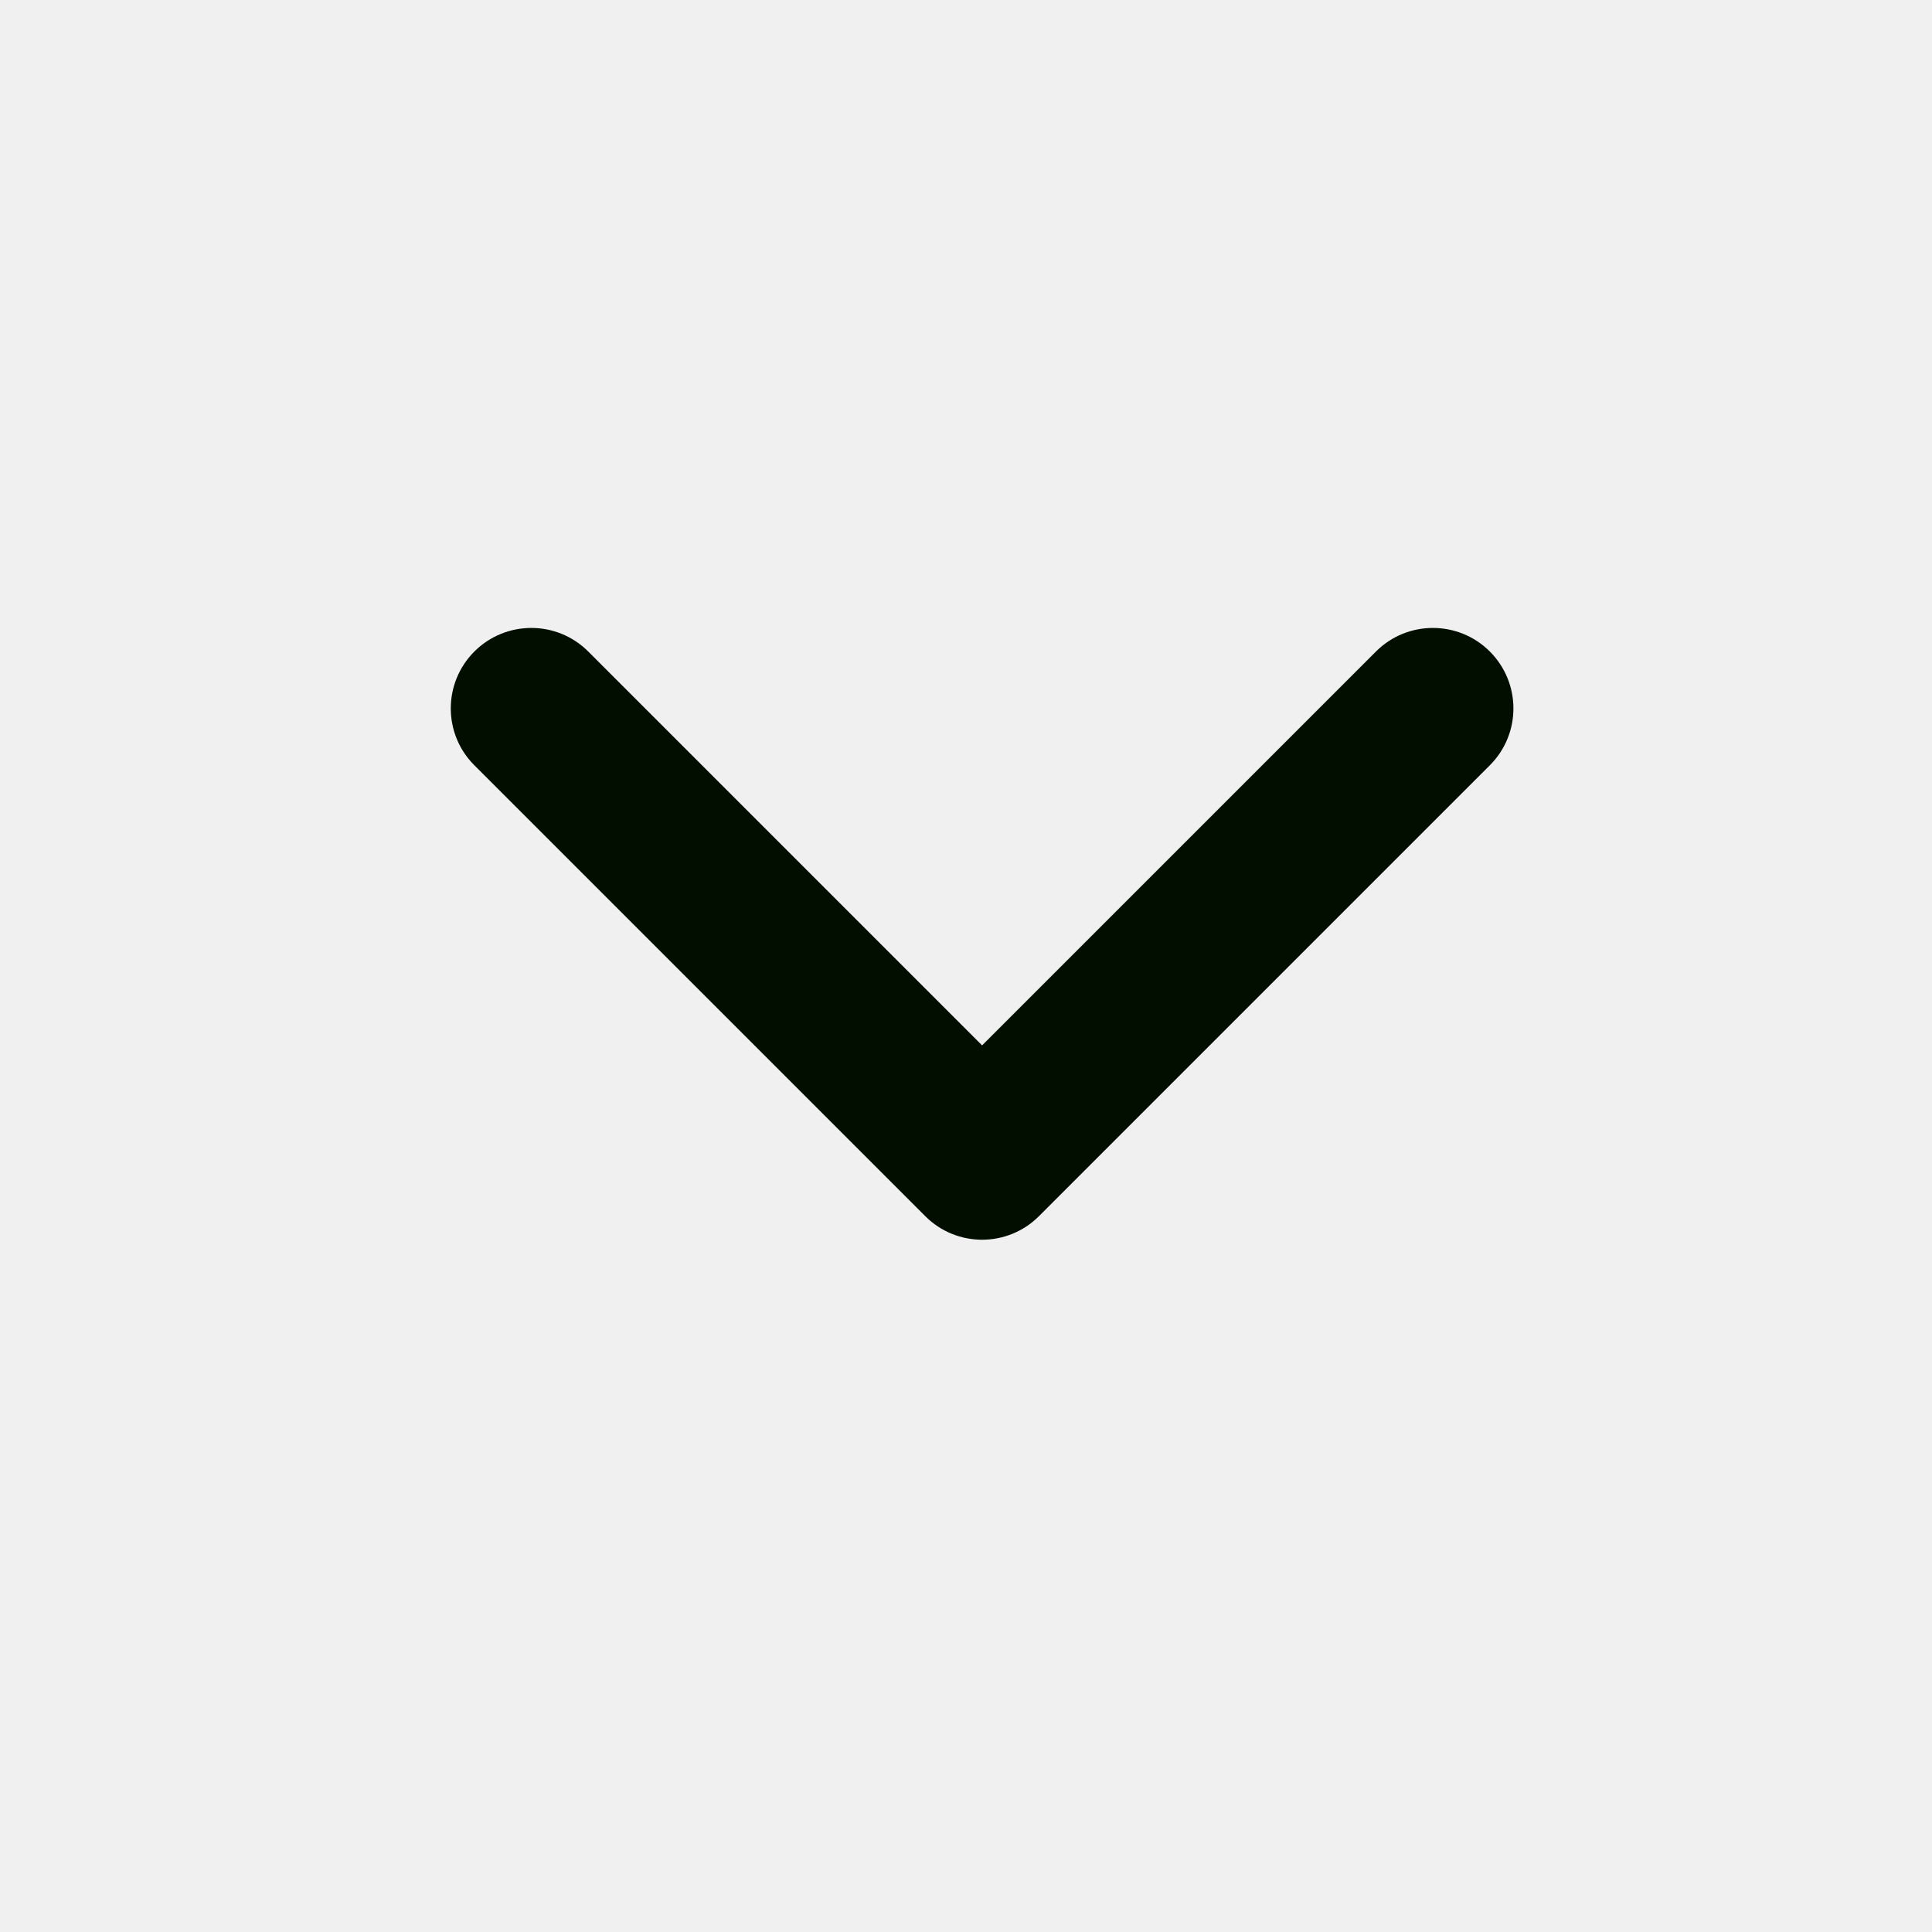
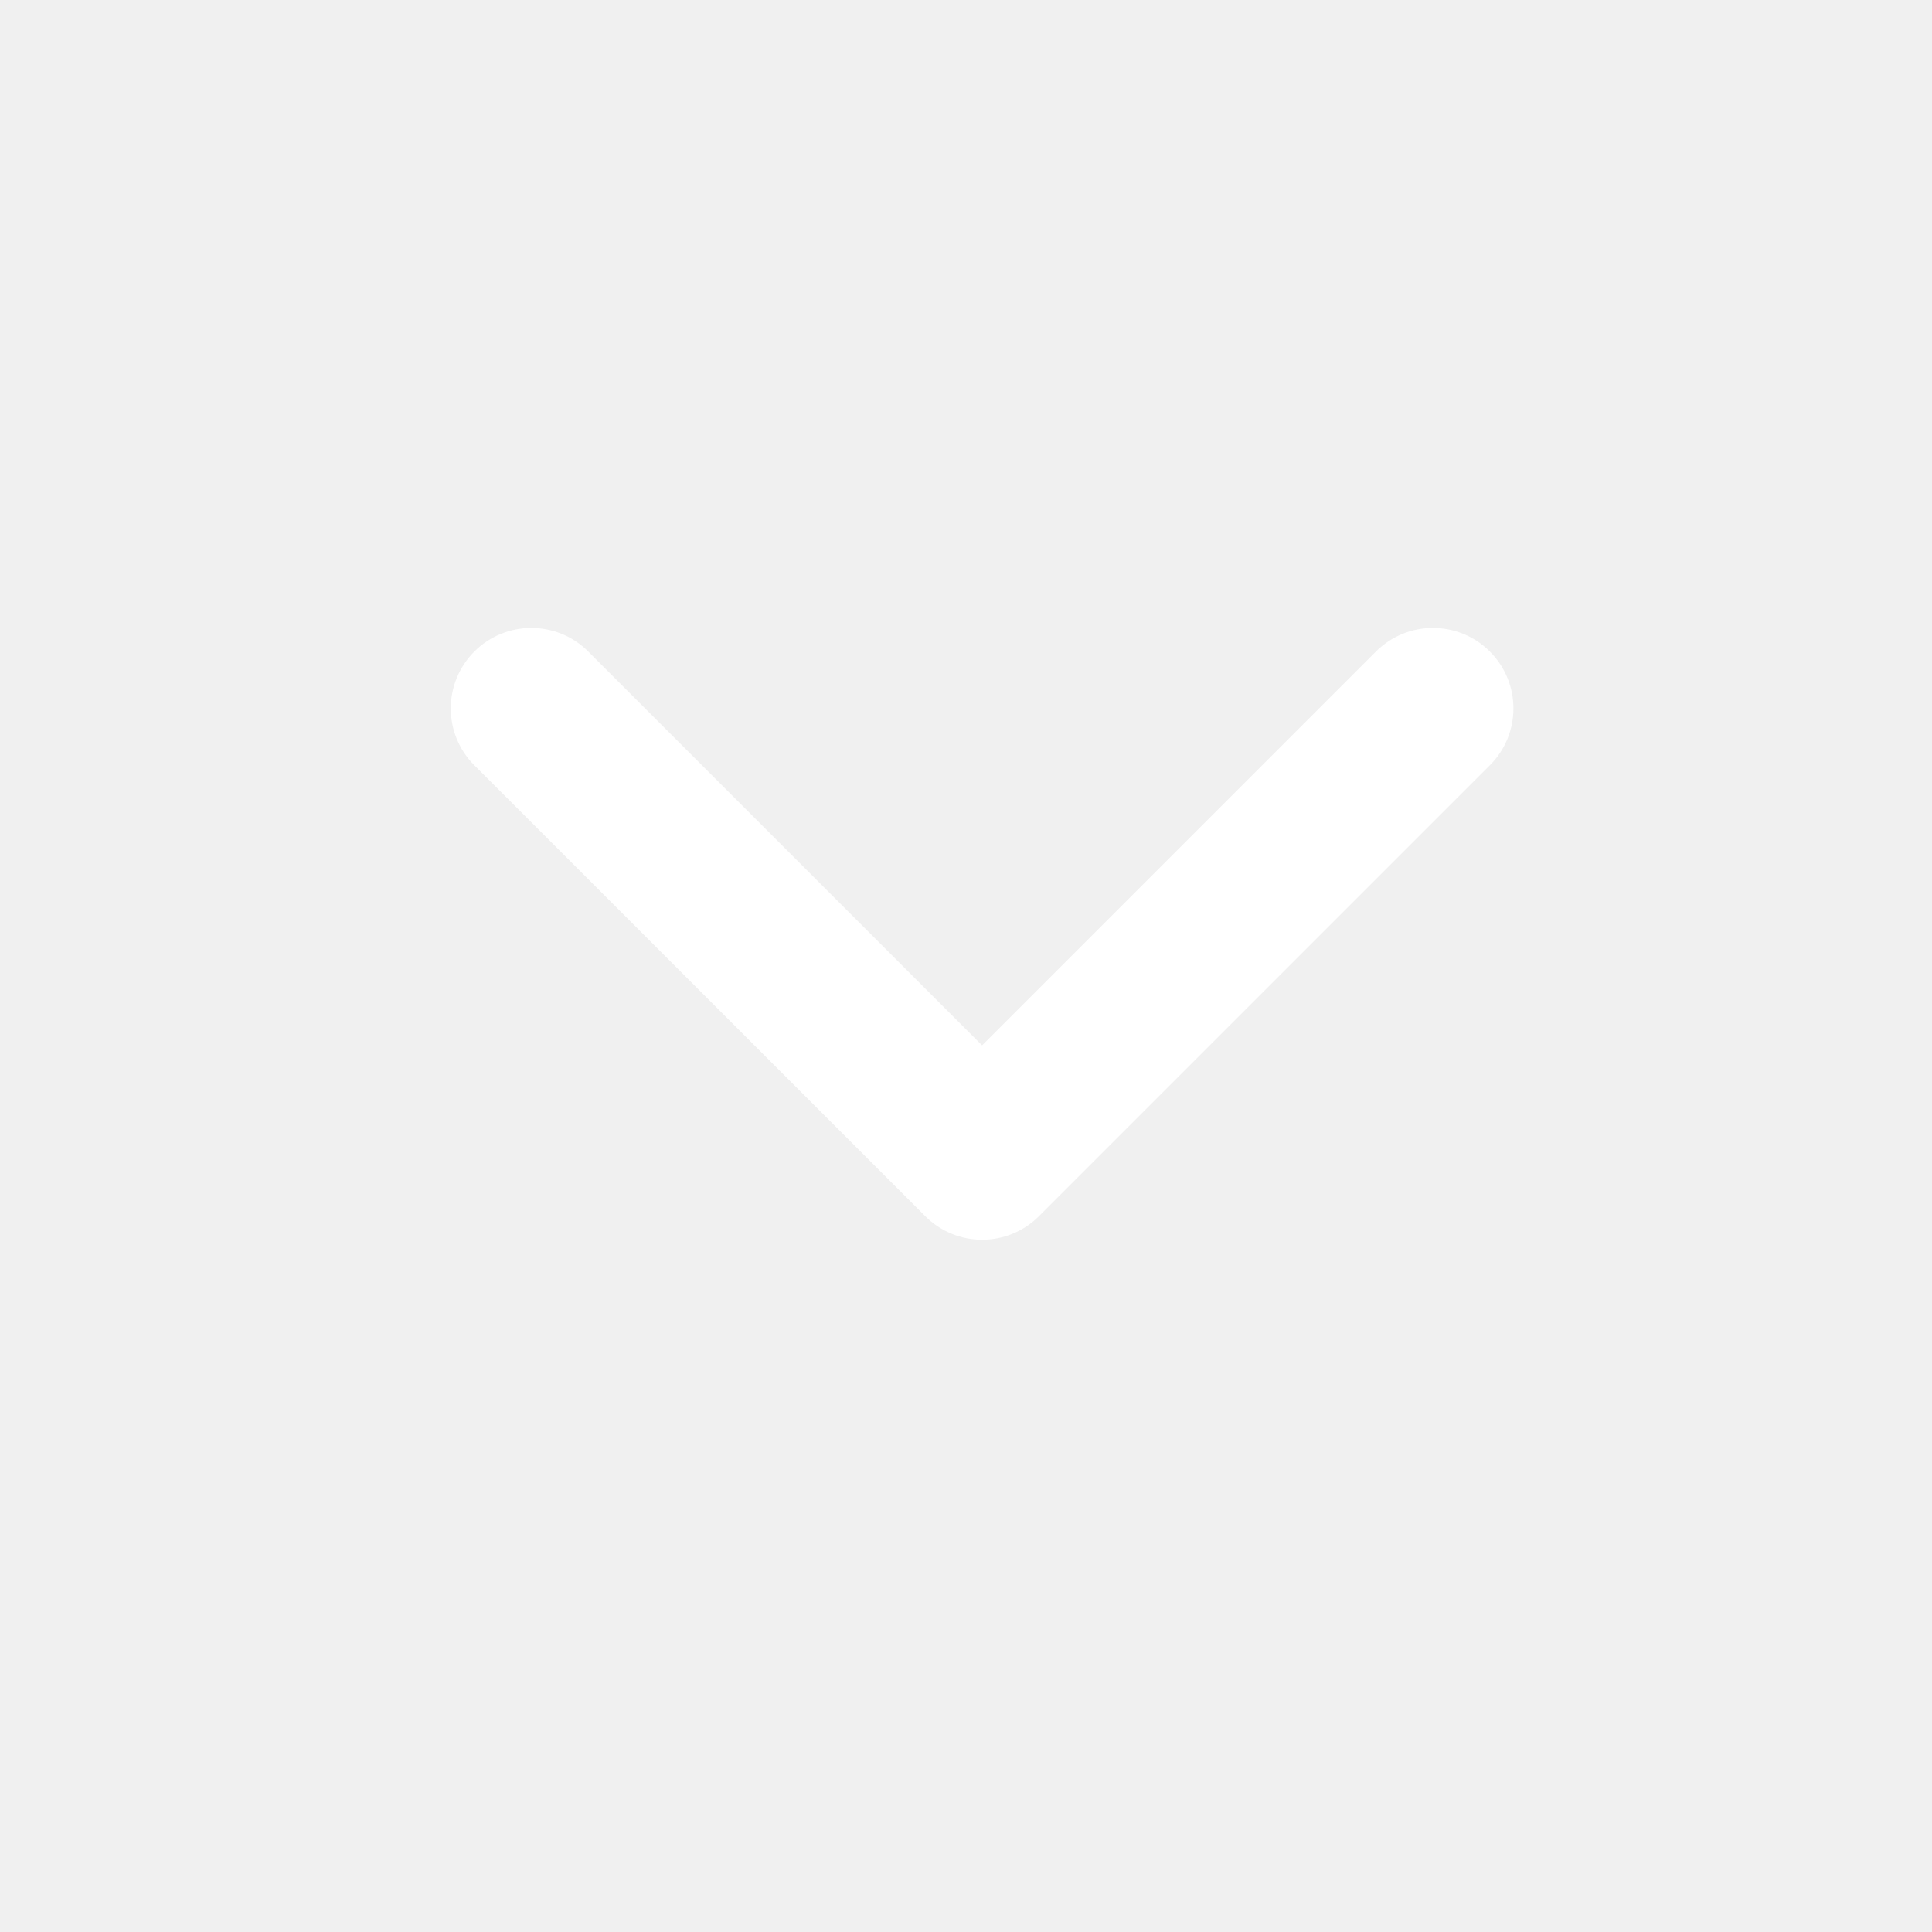
<svg xmlns="http://www.w3.org/2000/svg" width="24" height="24" viewBox="0 0 24 24" fill="none">
  <g clip-path="url(#clip0_847_11524)">
-     <path fill-rule="evenodd" clip-rule="evenodd" d="M5.893 8.093C6.284 7.703 6.917 7.703 7.307 8.093L12.2 12.986L17.093 8.093C17.483 7.703 18.117 7.703 18.507 8.093C18.898 8.484 18.898 9.117 18.507 9.507L12.907 15.107C12.517 15.498 11.883 15.498 11.493 15.107L5.893 9.507C5.502 9.117 5.502 8.484 5.893 8.093Z" fill="#020F00" />
+     <path fill-rule="evenodd" clip-rule="evenodd" d="M5.893 8.093C6.284 7.703 6.917 7.703 7.307 8.093L12.2 12.986L17.093 8.093C17.483 7.703 18.117 7.703 18.507 8.093C18.898 8.484 18.898 9.117 18.507 9.507L12.907 15.107C12.517 15.498 11.883 15.498 11.493 15.107L5.893 9.507C5.502 9.117 5.502 8.484 5.893 8.093Z" fill="#fff" />
  </g>
  <defs>
    <clipPath id="clip0_847_11524">
      <rect width="24" height="24" fill="white" transform="translate(0 24) rotate(-90)" />
    </clipPath>
  </defs>
</svg>
